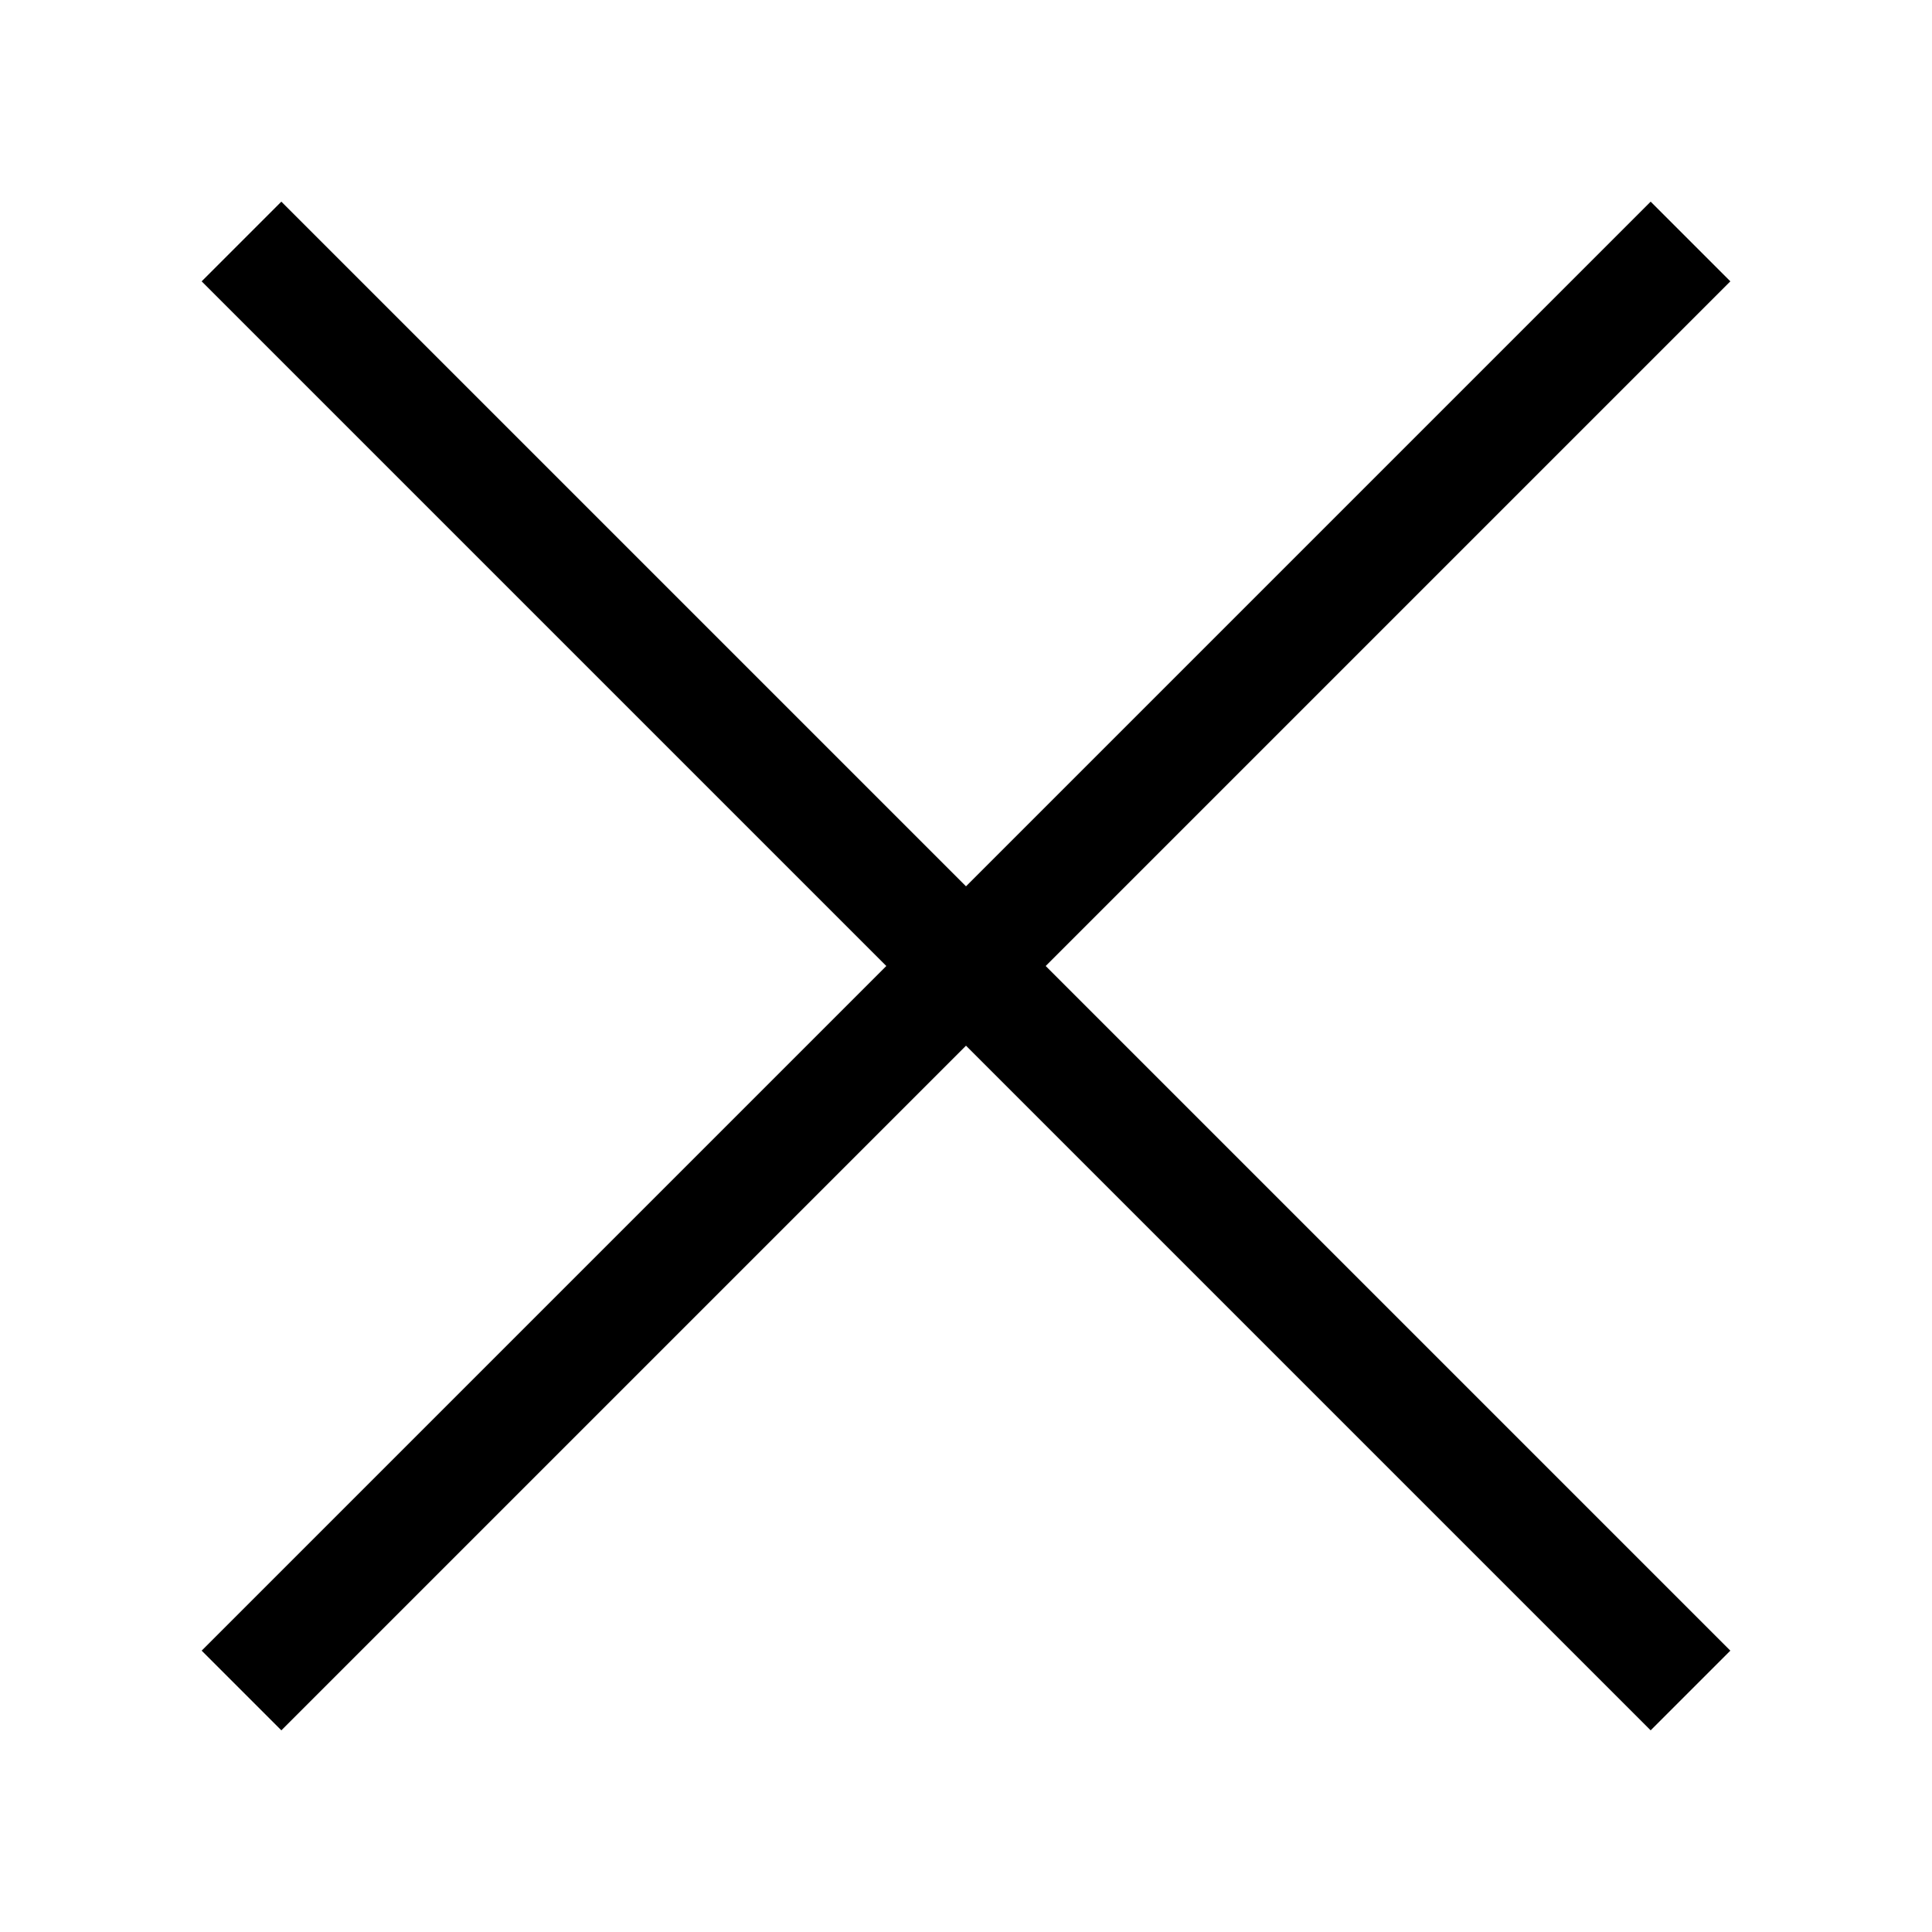
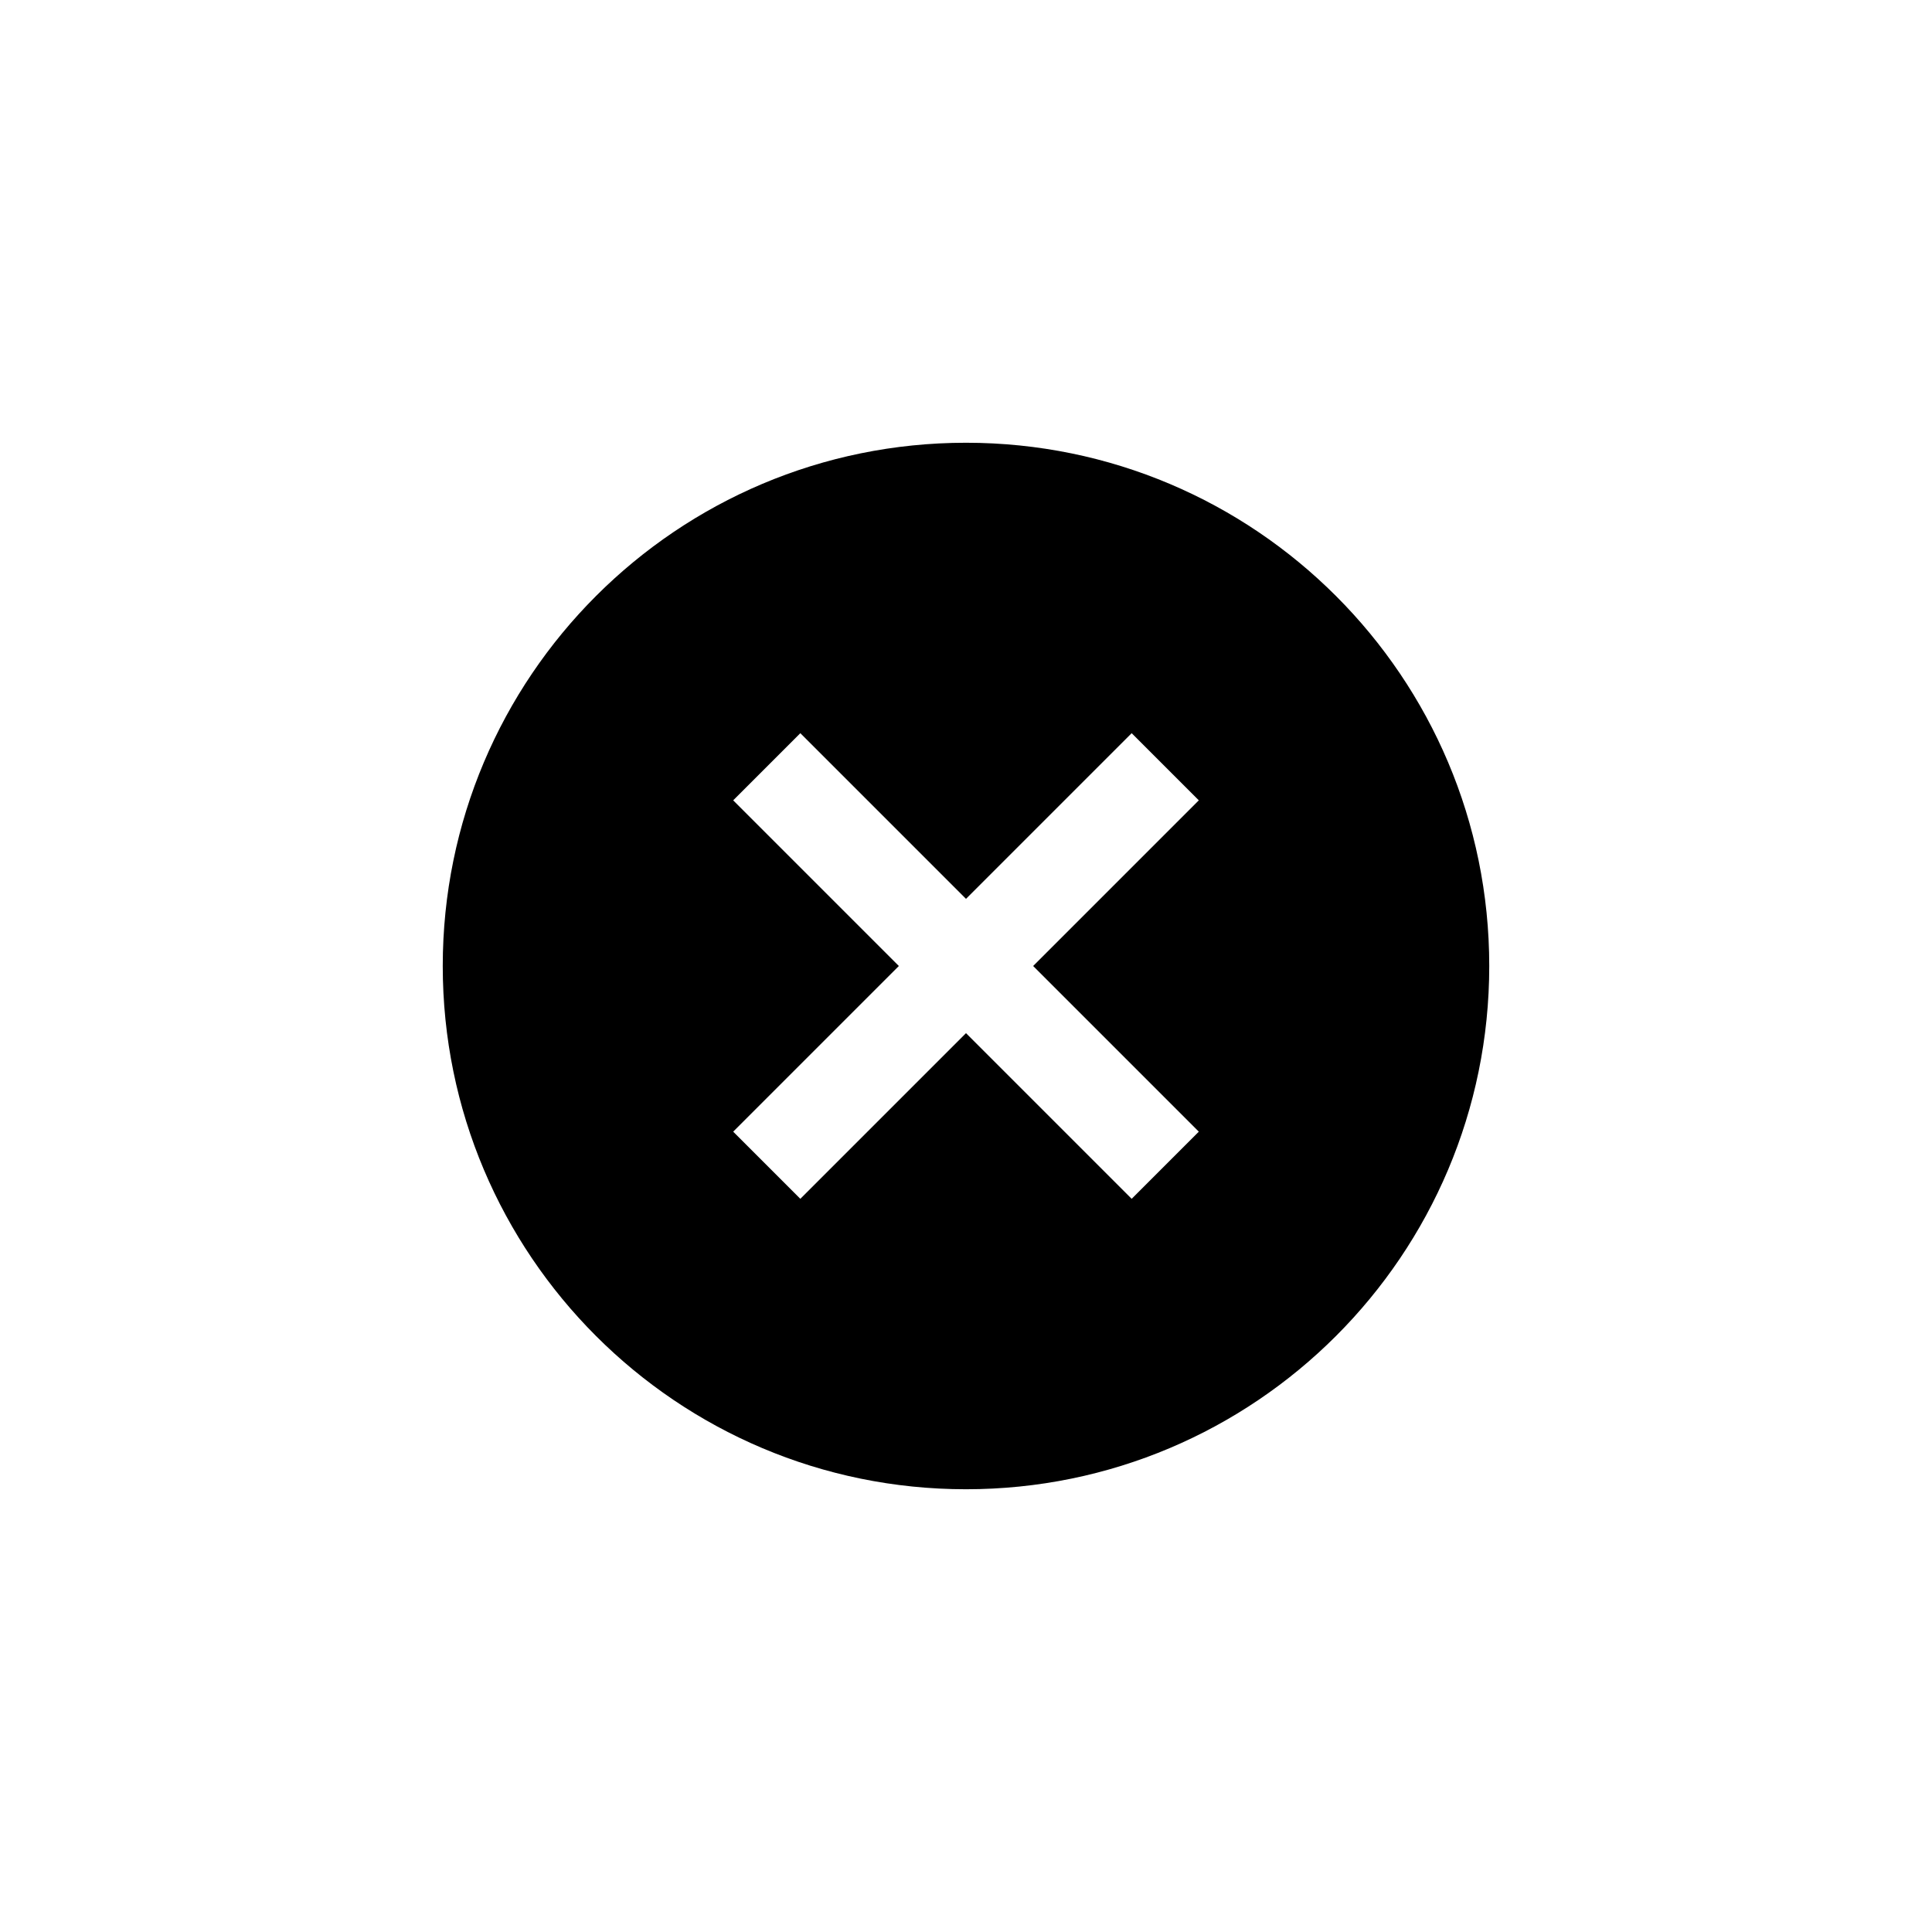
<svg xmlns="http://www.w3.org/2000/svg" viewBox="0 0 24 24" width="24" height="24">
-   <path fill="#000000" d="M2.505 3.495 L20.505 21.495 L21.495 20.505 L3.495 2.505 Z" />
-   <path fill="#000000" d="M21.495 3.495 L3.495 21.495 L2.505 20.505 L20.505 2.505 Z" />
+   <path fill="#000000" d="M12 5.5 C15.59 5.5 18.5 8.41 18.5 12 C18.5 15.59 15.59 18.5 12 18.5 C8.41 18.5 5.5 15.59 5.5 12 C5.5 8.41 8.41 5.5 12 5.5 Z M9.108 9.942 L11.166 12 L9.108 14.058 L9.942 14.892 L12 12.834 L14.058 14.892 L14.892 14.058 L12.834 12 L14.892 9.942 L14.058 9.108 L12 11.166 L9.942 9.108 Z" />
</svg>
